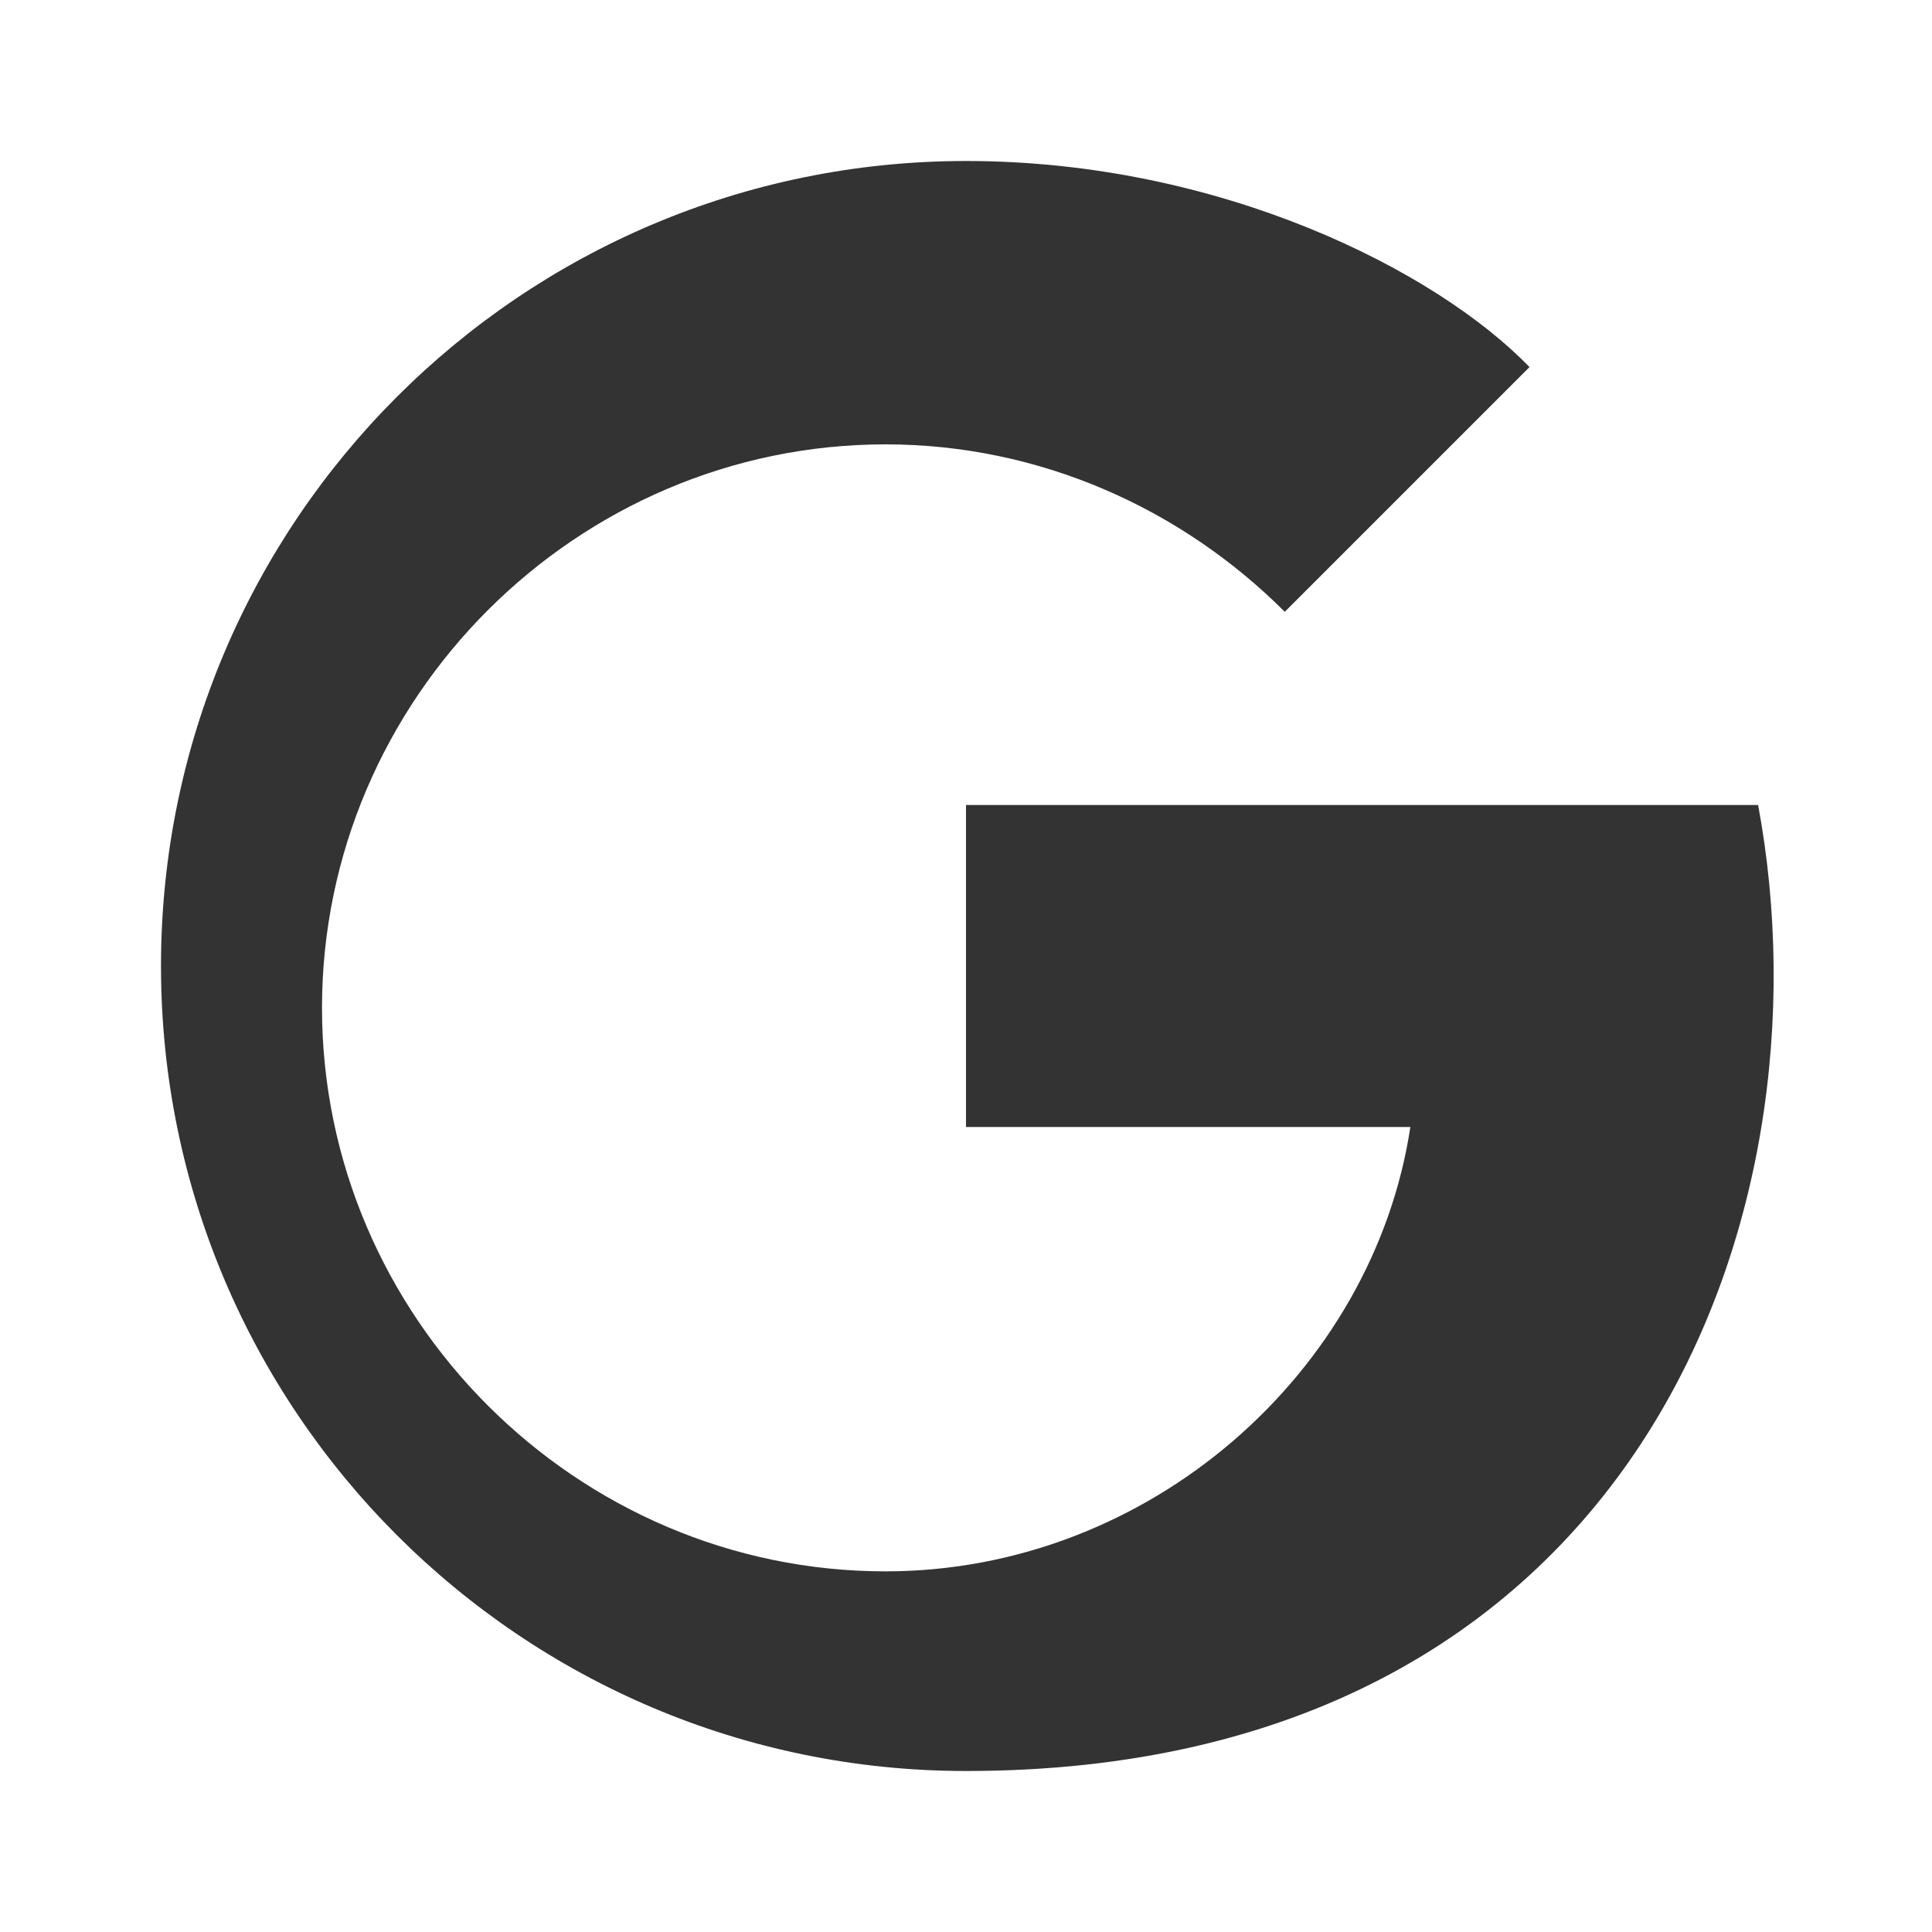
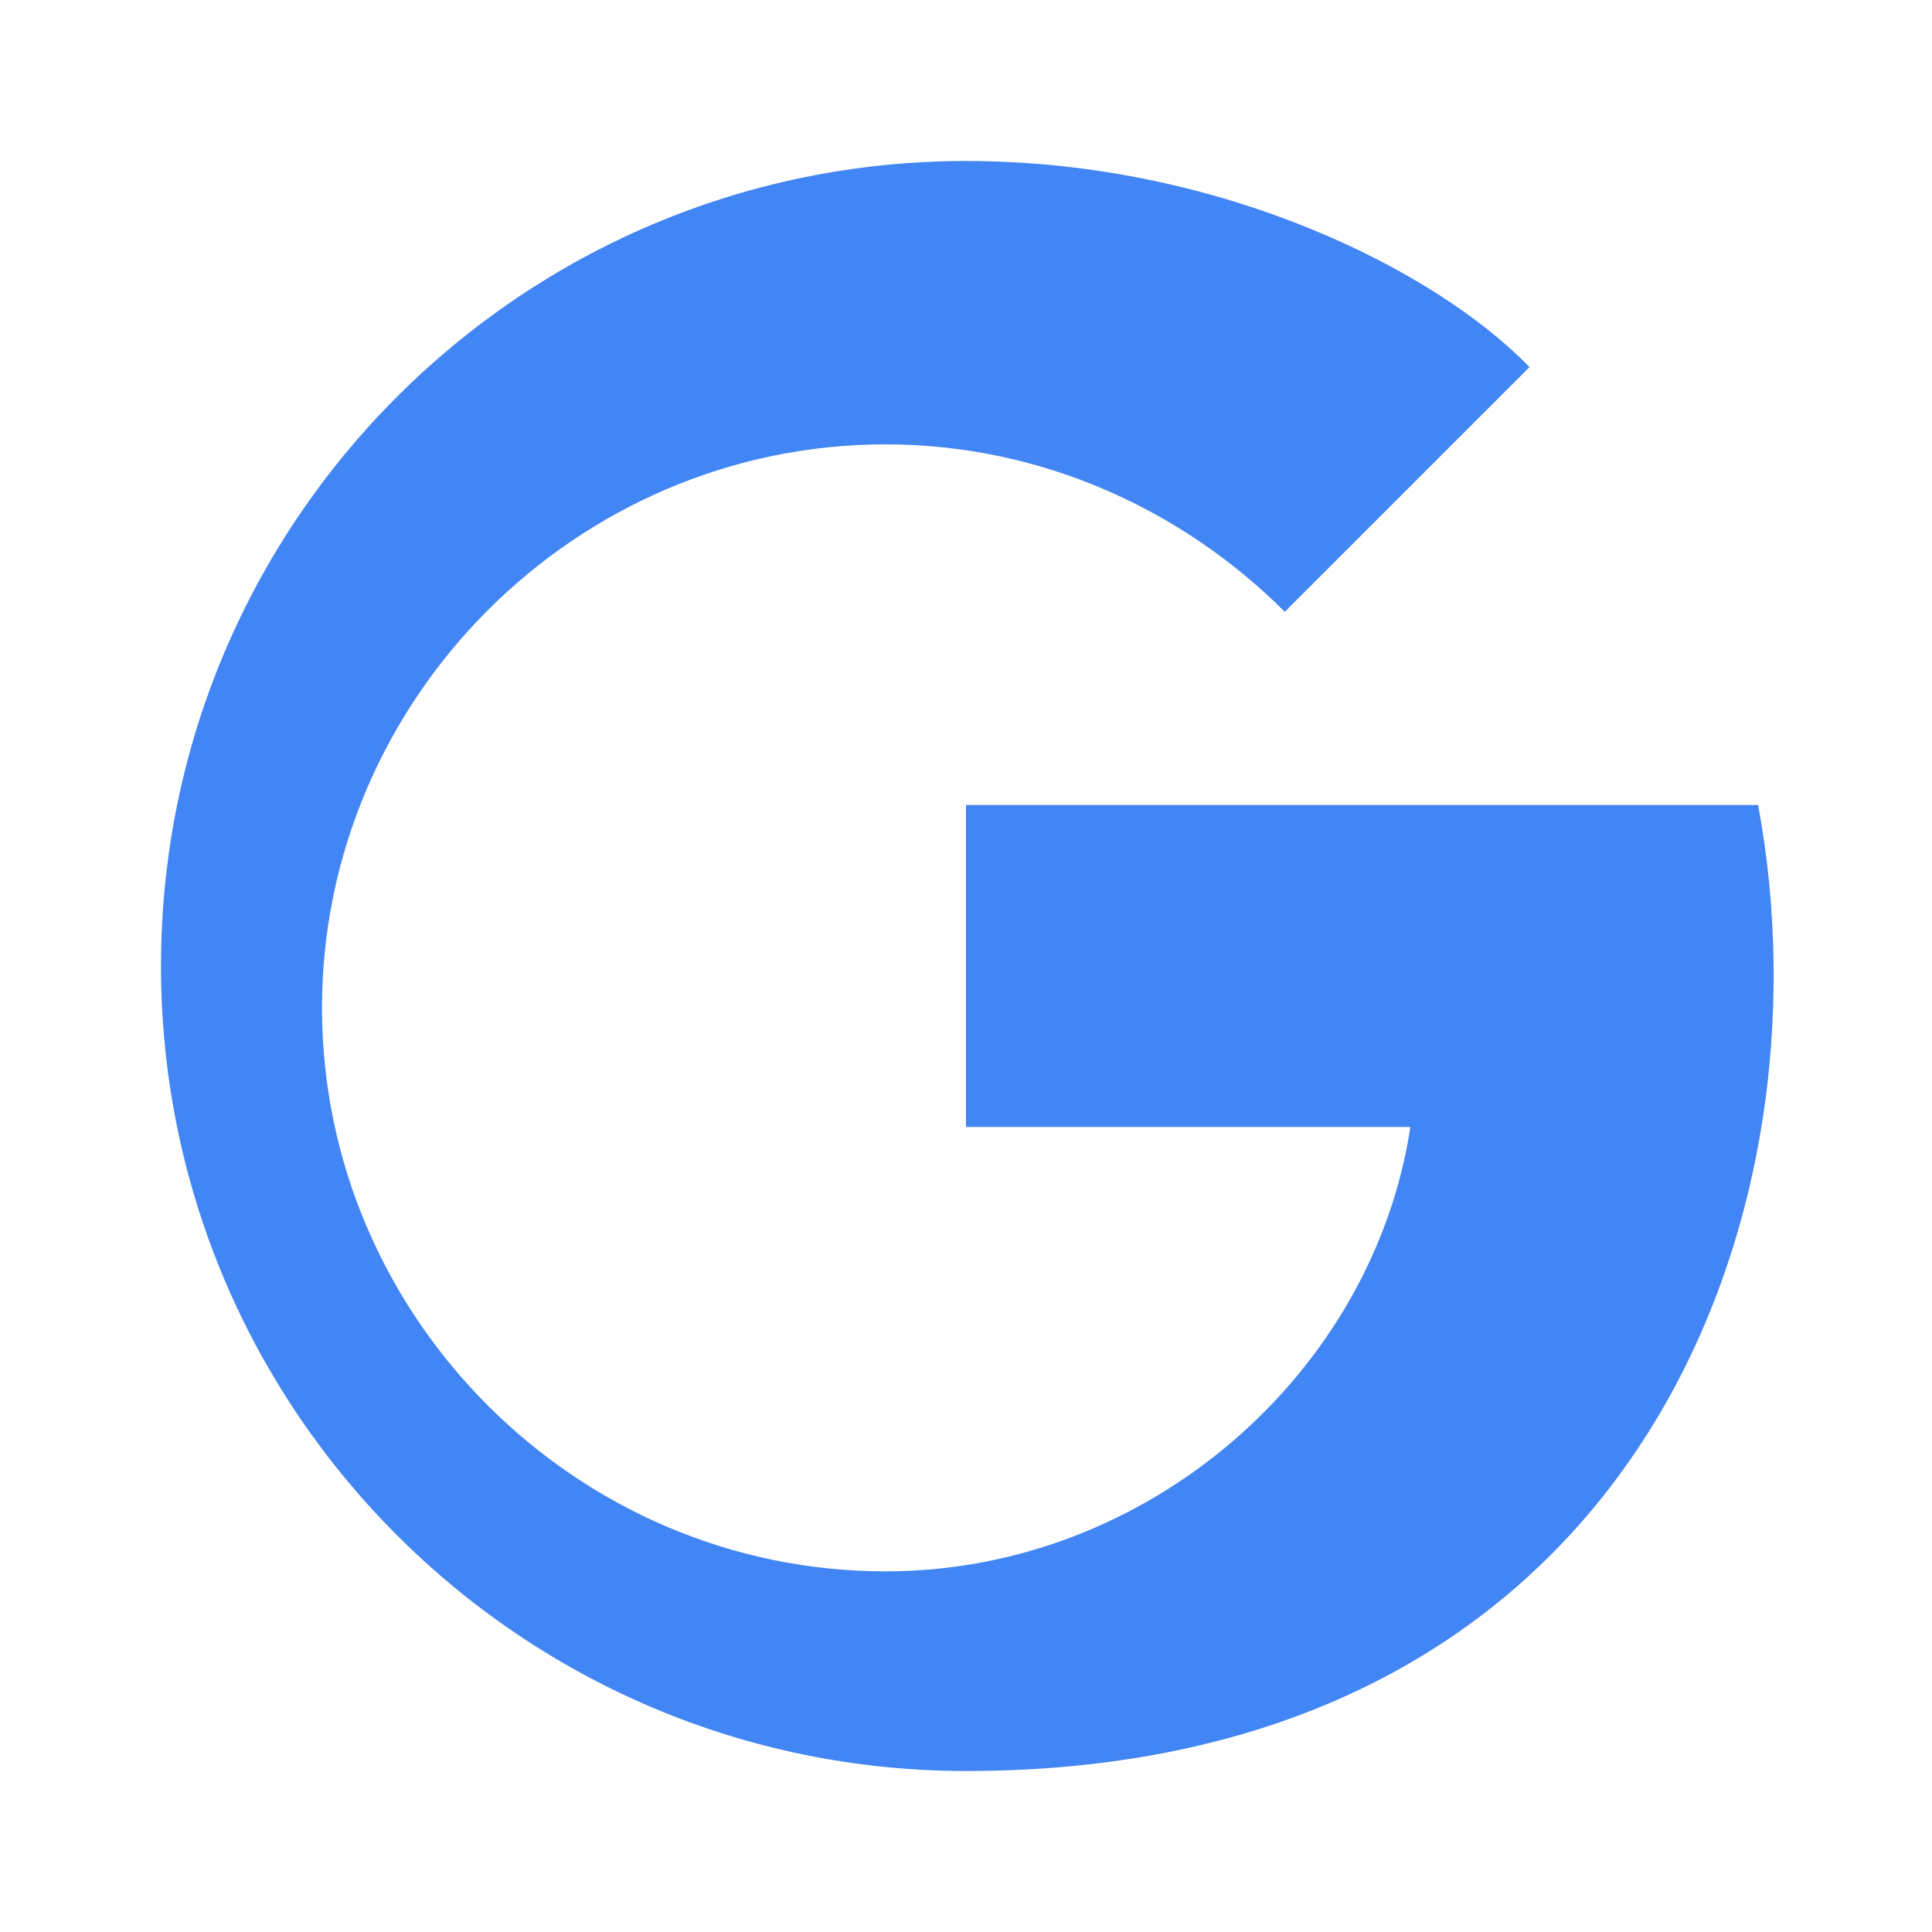
<svg xmlns="http://www.w3.org/2000/svg" viewBox="0 0 24 24" width="24" height="24">
-   <path fill="#333" d="M12 10v4h5.52c-.46 3.04-3.24 5.52-6.52 5.52-3.84 0-7-3.16-7-7s3.16-7 7-7c1.92 0 3.68.8 4.96 2.08l3.04-3.04C17.84 3.36 15.16 2 12 2 6.48 2 2 6.48 2 12s4.48 10 10 10c8.28 0 10.8-6.84 9.84-12H12z" />
+   <path fill="#4285F4" d="M12 10v4h5.52c-.46 3.04-3.24 5.52-6.52 5.52-3.84 0-7-3.16-7-7s3.16-7 7-7c1.92 0 3.68.8 4.96 2.08l3.04-3.04C17.84 3.36 15.16 2 12 2 6.48 2 2 6.48 2 12s4.48 10 10 10c8.28 0 10.8-6.84 9.84-12H12z" />
</svg>
